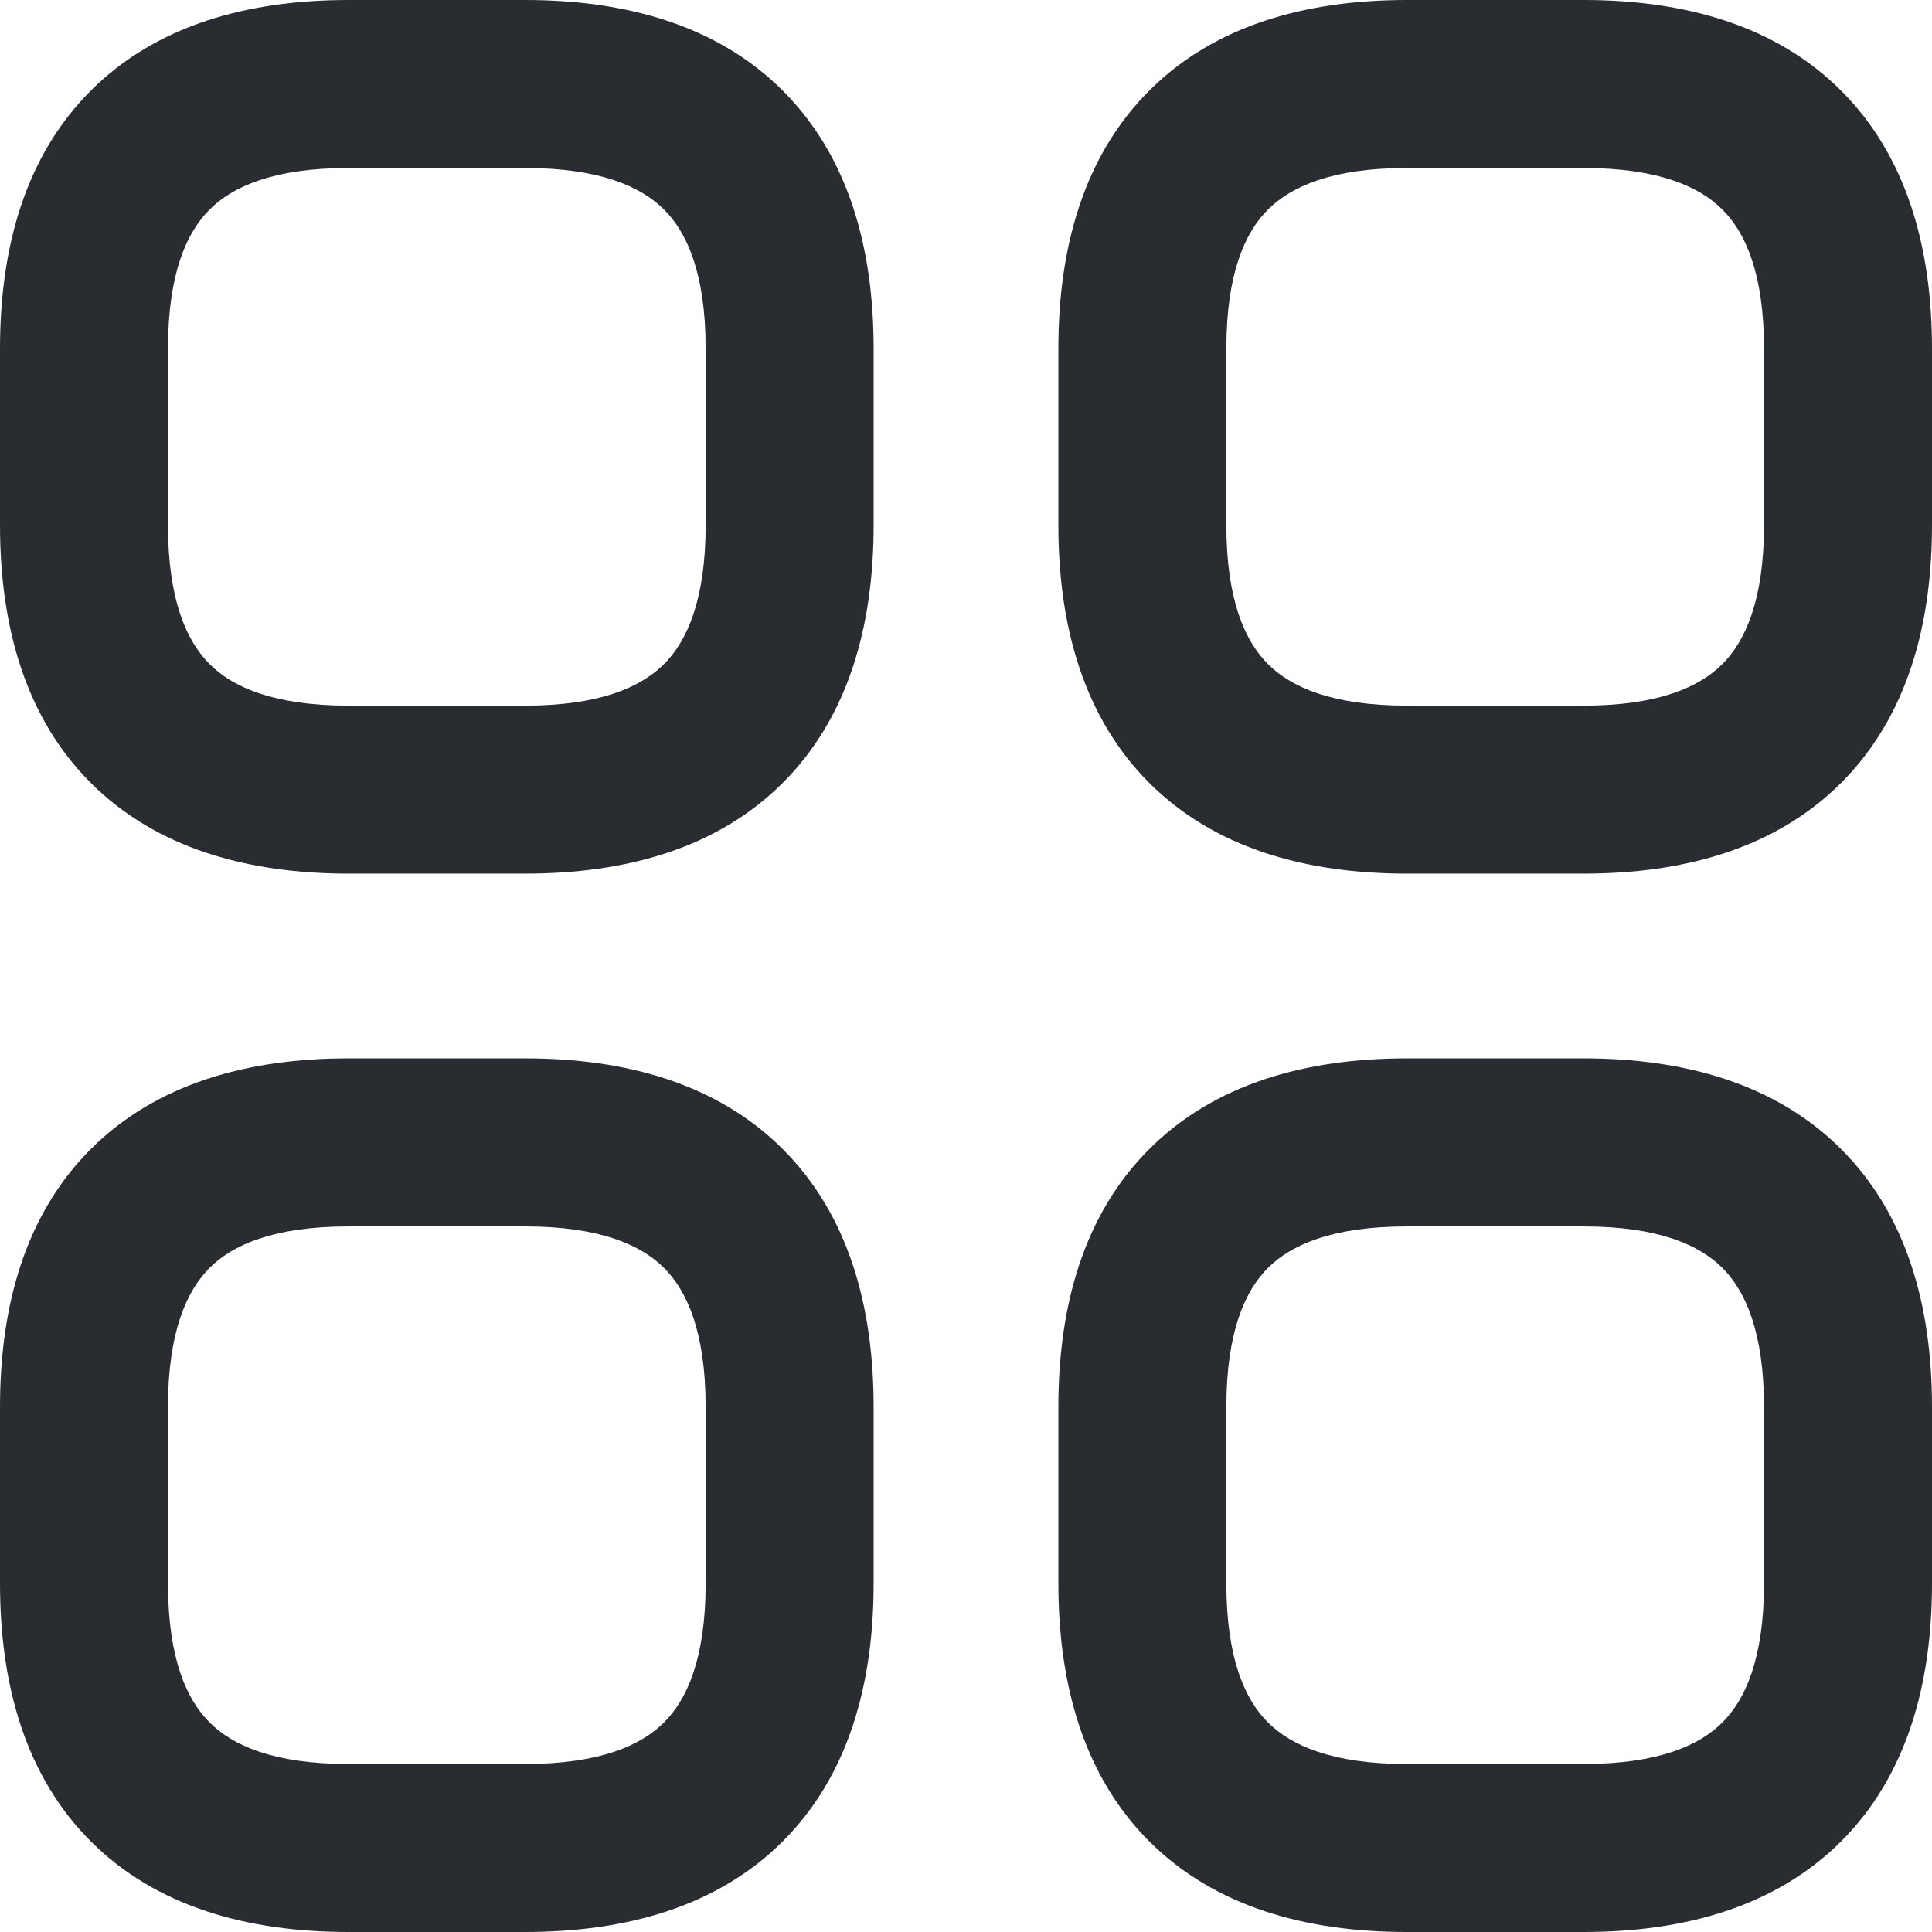
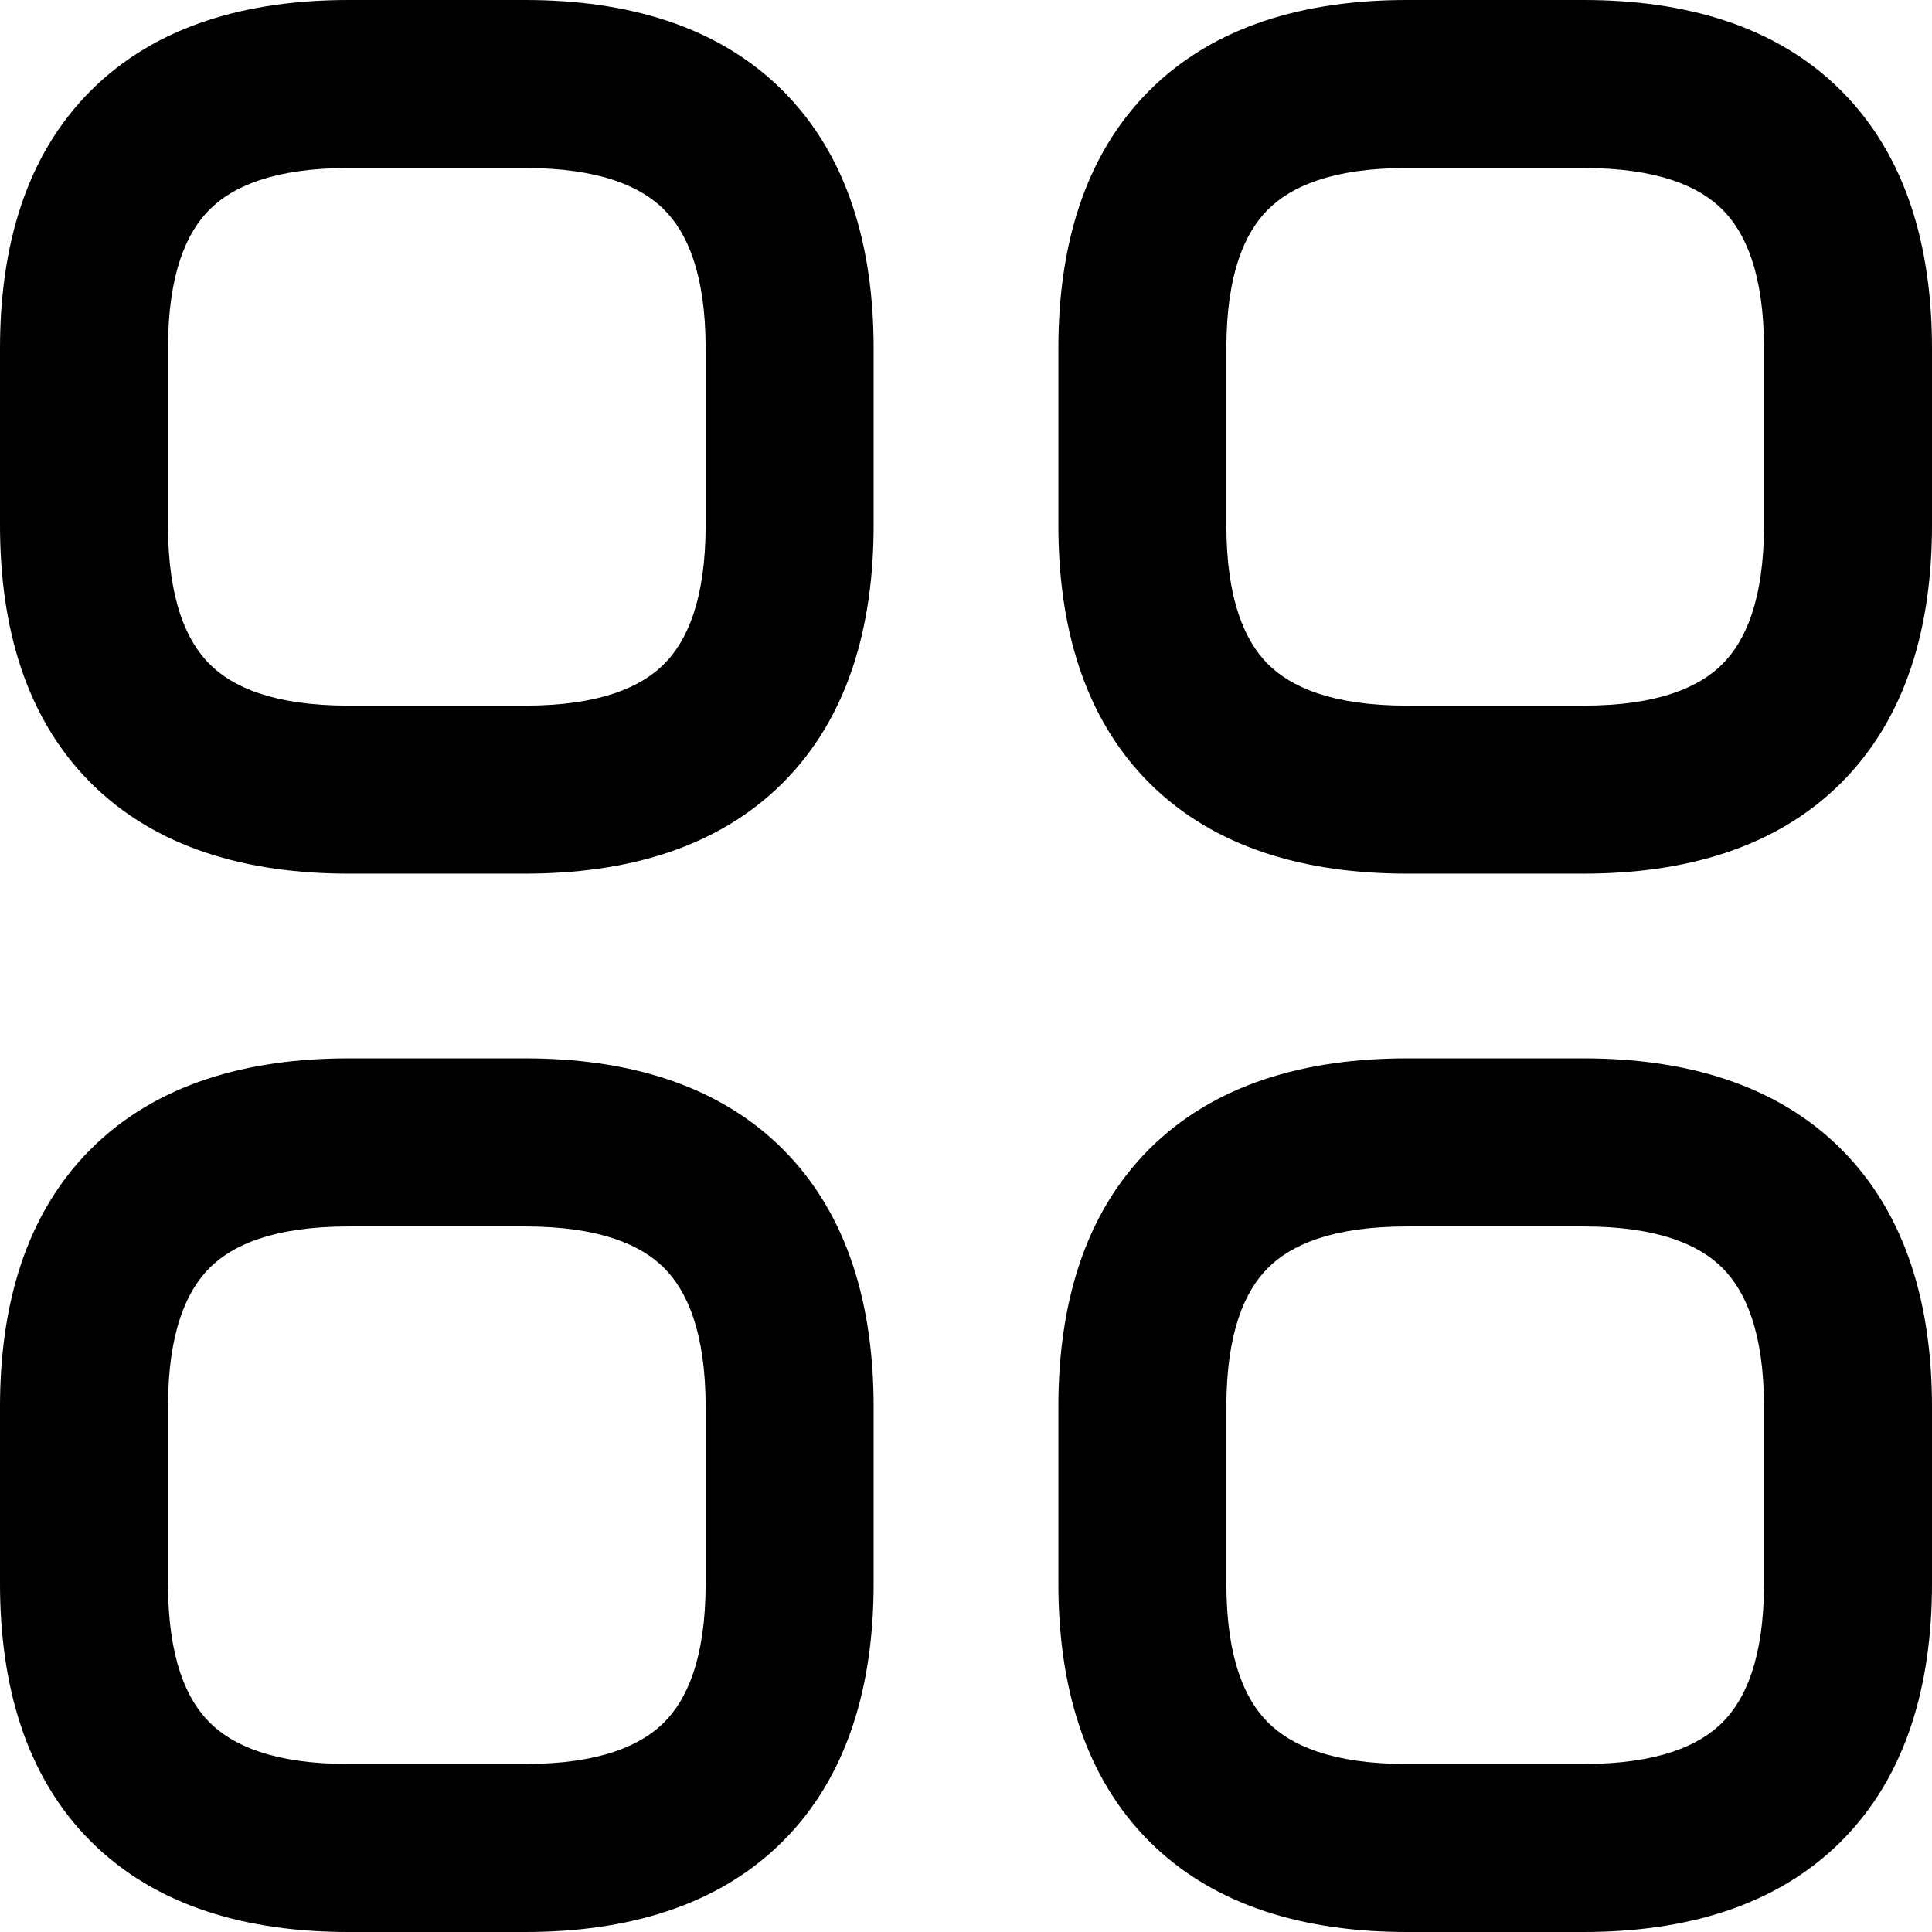
- <svg xmlns="http://www.w3.org/2000/svg" width="21" height="21" viewBox="0 0 21 21" fill="none">
-   <path fill-rule="evenodd" clip-rule="evenodd" d="M0.986 0.986C1.697 0.275 2.69 0 3.789 0H5.707C6.806 0 7.798 0.275 8.509 0.986C9.22 1.697 9.496 2.69 9.496 3.789V5.707C9.496 6.806 9.22 7.798 8.509 8.509C7.798 9.22 6.806 9.496 5.707 9.496H3.789C2.69 9.496 1.697 9.22 0.986 8.509C0.275 7.798 0 6.806 0 5.707V3.789C0 2.69 0.275 1.697 0.986 0.986ZM2.278 2.278C2.03 2.525 1.826 2.971 1.826 3.789V5.707C1.826 6.524 2.03 6.97 2.278 7.218C2.525 7.466 2.971 7.67 3.789 7.67H5.707C6.524 7.67 6.97 7.466 7.218 7.218C7.466 6.97 7.67 6.524 7.67 5.707V3.789C7.67 2.971 7.466 2.525 7.218 2.278C6.97 2.03 6.524 1.826 5.707 1.826H3.789C2.971 1.826 2.525 2.03 2.278 2.278Z" fill="#292D32" />
-   <path fill-rule="evenodd" clip-rule="evenodd" d="M12.491 0.986C13.202 0.275 14.194 0 15.293 0H17.211C18.31 0 19.302 0.275 20.013 0.986C20.724 1.697 21 2.69 21 3.789V5.707C21 6.806 20.724 7.798 20.013 8.509C19.302 9.22 18.31 9.496 17.211 9.496H15.293C14.194 9.496 13.202 9.22 12.491 8.509C11.78 7.798 11.504 6.806 11.504 5.707V3.789C11.504 2.69 11.78 1.697 12.491 0.986ZM13.782 2.278C13.534 2.525 13.33 2.971 13.33 3.789V5.707C13.33 6.524 13.534 6.97 13.782 7.218C14.03 7.466 14.475 7.67 15.293 7.67H17.211C18.029 7.67 18.474 7.466 18.722 7.218C18.97 6.97 19.174 6.524 19.174 5.707V3.789C19.174 2.971 18.97 2.525 18.722 2.278C18.474 2.03 18.029 1.826 17.211 1.826H15.293C14.475 1.826 14.03 2.03 13.782 2.278Z" fill="#292D32" />
-   <path fill-rule="evenodd" clip-rule="evenodd" d="M12.491 12.491C13.202 11.78 14.194 11.504 15.293 11.504H17.211C18.31 11.504 19.302 11.78 20.013 12.491C20.724 13.202 21 14.194 21 15.293V17.211C21 18.31 20.724 19.303 20.013 20.014C19.302 20.725 18.31 21 17.211 21H15.293C14.194 21 13.202 20.725 12.491 20.014C11.78 19.303 11.504 18.31 11.504 17.211V15.293C11.504 14.194 11.78 13.202 12.491 12.491ZM13.782 13.782C13.534 14.03 13.33 14.476 13.33 15.293V17.211C13.33 18.029 13.534 18.475 13.782 18.722C14.03 18.97 14.475 19.174 15.293 19.174H17.211C18.029 19.174 18.474 18.97 18.722 18.722C18.97 18.475 19.174 18.029 19.174 17.211V15.293C19.174 14.476 18.97 14.03 18.722 13.782C18.474 13.534 18.029 13.331 17.211 13.331H15.293C14.475 13.331 14.03 13.534 13.782 13.782Z" fill="#292D32" />
-   <path fill-rule="evenodd" clip-rule="evenodd" d="M0.986 12.491C1.697 11.78 2.69 11.504 3.789 11.504H5.707C6.806 11.504 7.798 11.78 8.509 12.491C9.22 13.202 9.496 14.194 9.496 15.293V17.211C9.496 18.31 9.22 19.303 8.509 20.014C7.798 20.725 6.806 21 5.707 21H3.789C2.69 21 1.697 20.725 0.986 20.014C0.275 19.303 0 18.31 0 17.211V15.293C0 14.194 0.275 13.202 0.986 12.491ZM2.278 13.782C2.03 14.03 1.826 14.476 1.826 15.293V17.211C1.826 18.029 2.03 18.475 2.278 18.722C2.525 18.97 2.971 19.174 3.789 19.174H5.707C6.524 19.174 6.97 18.97 7.218 18.722C7.466 18.475 7.67 18.029 7.67 17.211V15.293C7.67 14.476 7.466 14.03 7.218 13.782C6.97 13.534 6.524 13.331 5.707 13.331H3.789C2.971 13.331 2.525 13.534 2.278 13.782Z" fill="#292D32" />
+ <svg xmlns="http://www.w3.org/2000/svg" width="21" height="21" viewBox="0 0 21 21" fill="current">
+   <path fill-rule="evenodd" clip-rule="evenodd" d="M0.986 0.986C1.697 0.275 2.69 0 3.789 0H5.707C6.806 0 7.798 0.275 8.509 0.986C9.22 1.697 9.496 2.69 9.496 3.789V5.707C9.496 6.806 9.22 7.798 8.509 8.509C7.798 9.22 6.806 9.496 5.707 9.496H3.789C2.69 9.496 1.697 9.22 0.986 8.509C0.275 7.798 0 6.806 0 5.707V3.789C0 2.69 0.275 1.697 0.986 0.986ZM2.278 2.278C2.03 2.525 1.826 2.971 1.826 3.789V5.707C1.826 6.524 2.03 6.97 2.278 7.218C2.525 7.466 2.971 7.67 3.789 7.67H5.707C6.524 7.67 6.97 7.466 7.218 7.218C7.466 6.97 7.67 6.524 7.67 5.707V3.789C7.67 2.971 7.466 2.525 7.218 2.278C6.97 2.03 6.524 1.826 5.707 1.826H3.789C2.971 1.826 2.525 2.03 2.278 2.278Z" fill="current" />
+   <path fill-rule="evenodd" clip-rule="evenodd" d="M12.491 0.986C13.202 0.275 14.194 0 15.293 0H17.211C18.31 0 19.302 0.275 20.013 0.986C20.724 1.697 21 2.69 21 3.789V5.707C21 6.806 20.724 7.798 20.013 8.509C19.302 9.22 18.31 9.496 17.211 9.496H15.293C14.194 9.496 13.202 9.22 12.491 8.509C11.78 7.798 11.504 6.806 11.504 5.707V3.789C11.504 2.69 11.78 1.697 12.491 0.986ZM13.782 2.278C13.534 2.525 13.33 2.971 13.33 3.789V5.707C13.33 6.524 13.534 6.97 13.782 7.218C14.03 7.466 14.475 7.67 15.293 7.67H17.211C18.029 7.67 18.474 7.466 18.722 7.218C18.97 6.97 19.174 6.524 19.174 5.707V3.789C19.174 2.971 18.97 2.525 18.722 2.278C18.474 2.03 18.029 1.826 17.211 1.826H15.293C14.475 1.826 14.03 2.03 13.782 2.278Z" fill="current" />
+   <path fill-rule="evenodd" clip-rule="evenodd" d="M12.491 12.491C13.202 11.78 14.194 11.504 15.293 11.504H17.211C18.31 11.504 19.302 11.78 20.013 12.491C20.724 13.202 21 14.194 21 15.293V17.211C21 18.31 20.724 19.303 20.013 20.014C19.302 20.725 18.31 21 17.211 21H15.293C14.194 21 13.202 20.725 12.491 20.014C11.78 19.303 11.504 18.31 11.504 17.211V15.293C11.504 14.194 11.78 13.202 12.491 12.491ZM13.782 13.782C13.534 14.03 13.33 14.476 13.33 15.293V17.211C13.33 18.029 13.534 18.475 13.782 18.722C14.03 18.97 14.475 19.174 15.293 19.174H17.211C18.029 19.174 18.474 18.97 18.722 18.722C18.97 18.475 19.174 18.029 19.174 17.211V15.293C19.174 14.476 18.97 14.03 18.722 13.782C18.474 13.534 18.029 13.331 17.211 13.331H15.293C14.475 13.331 14.03 13.534 13.782 13.782Z" fill="current" />
+   <path fill-rule="evenodd" clip-rule="evenodd" d="M0.986 12.491C1.697 11.78 2.69 11.504 3.789 11.504H5.707C6.806 11.504 7.798 11.78 8.509 12.491C9.22 13.202 9.496 14.194 9.496 15.293V17.211C9.496 18.31 9.22 19.303 8.509 20.014C7.798 20.725 6.806 21 5.707 21H3.789C2.69 21 1.697 20.725 0.986 20.014C0.275 19.303 0 18.31 0 17.211V15.293C0 14.194 0.275 13.202 0.986 12.491ZM2.278 13.782C2.03 14.03 1.826 14.476 1.826 15.293V17.211C1.826 18.029 2.03 18.475 2.278 18.722C2.525 18.97 2.971 19.174 3.789 19.174H5.707C6.524 19.174 6.97 18.97 7.218 18.722C7.466 18.475 7.67 18.029 7.67 17.211V15.293C7.67 14.476 7.466 14.03 7.218 13.782C6.97 13.534 6.524 13.331 5.707 13.331H3.789C2.971 13.331 2.525 13.534 2.278 13.782Z" fill="current" />
</svg>
